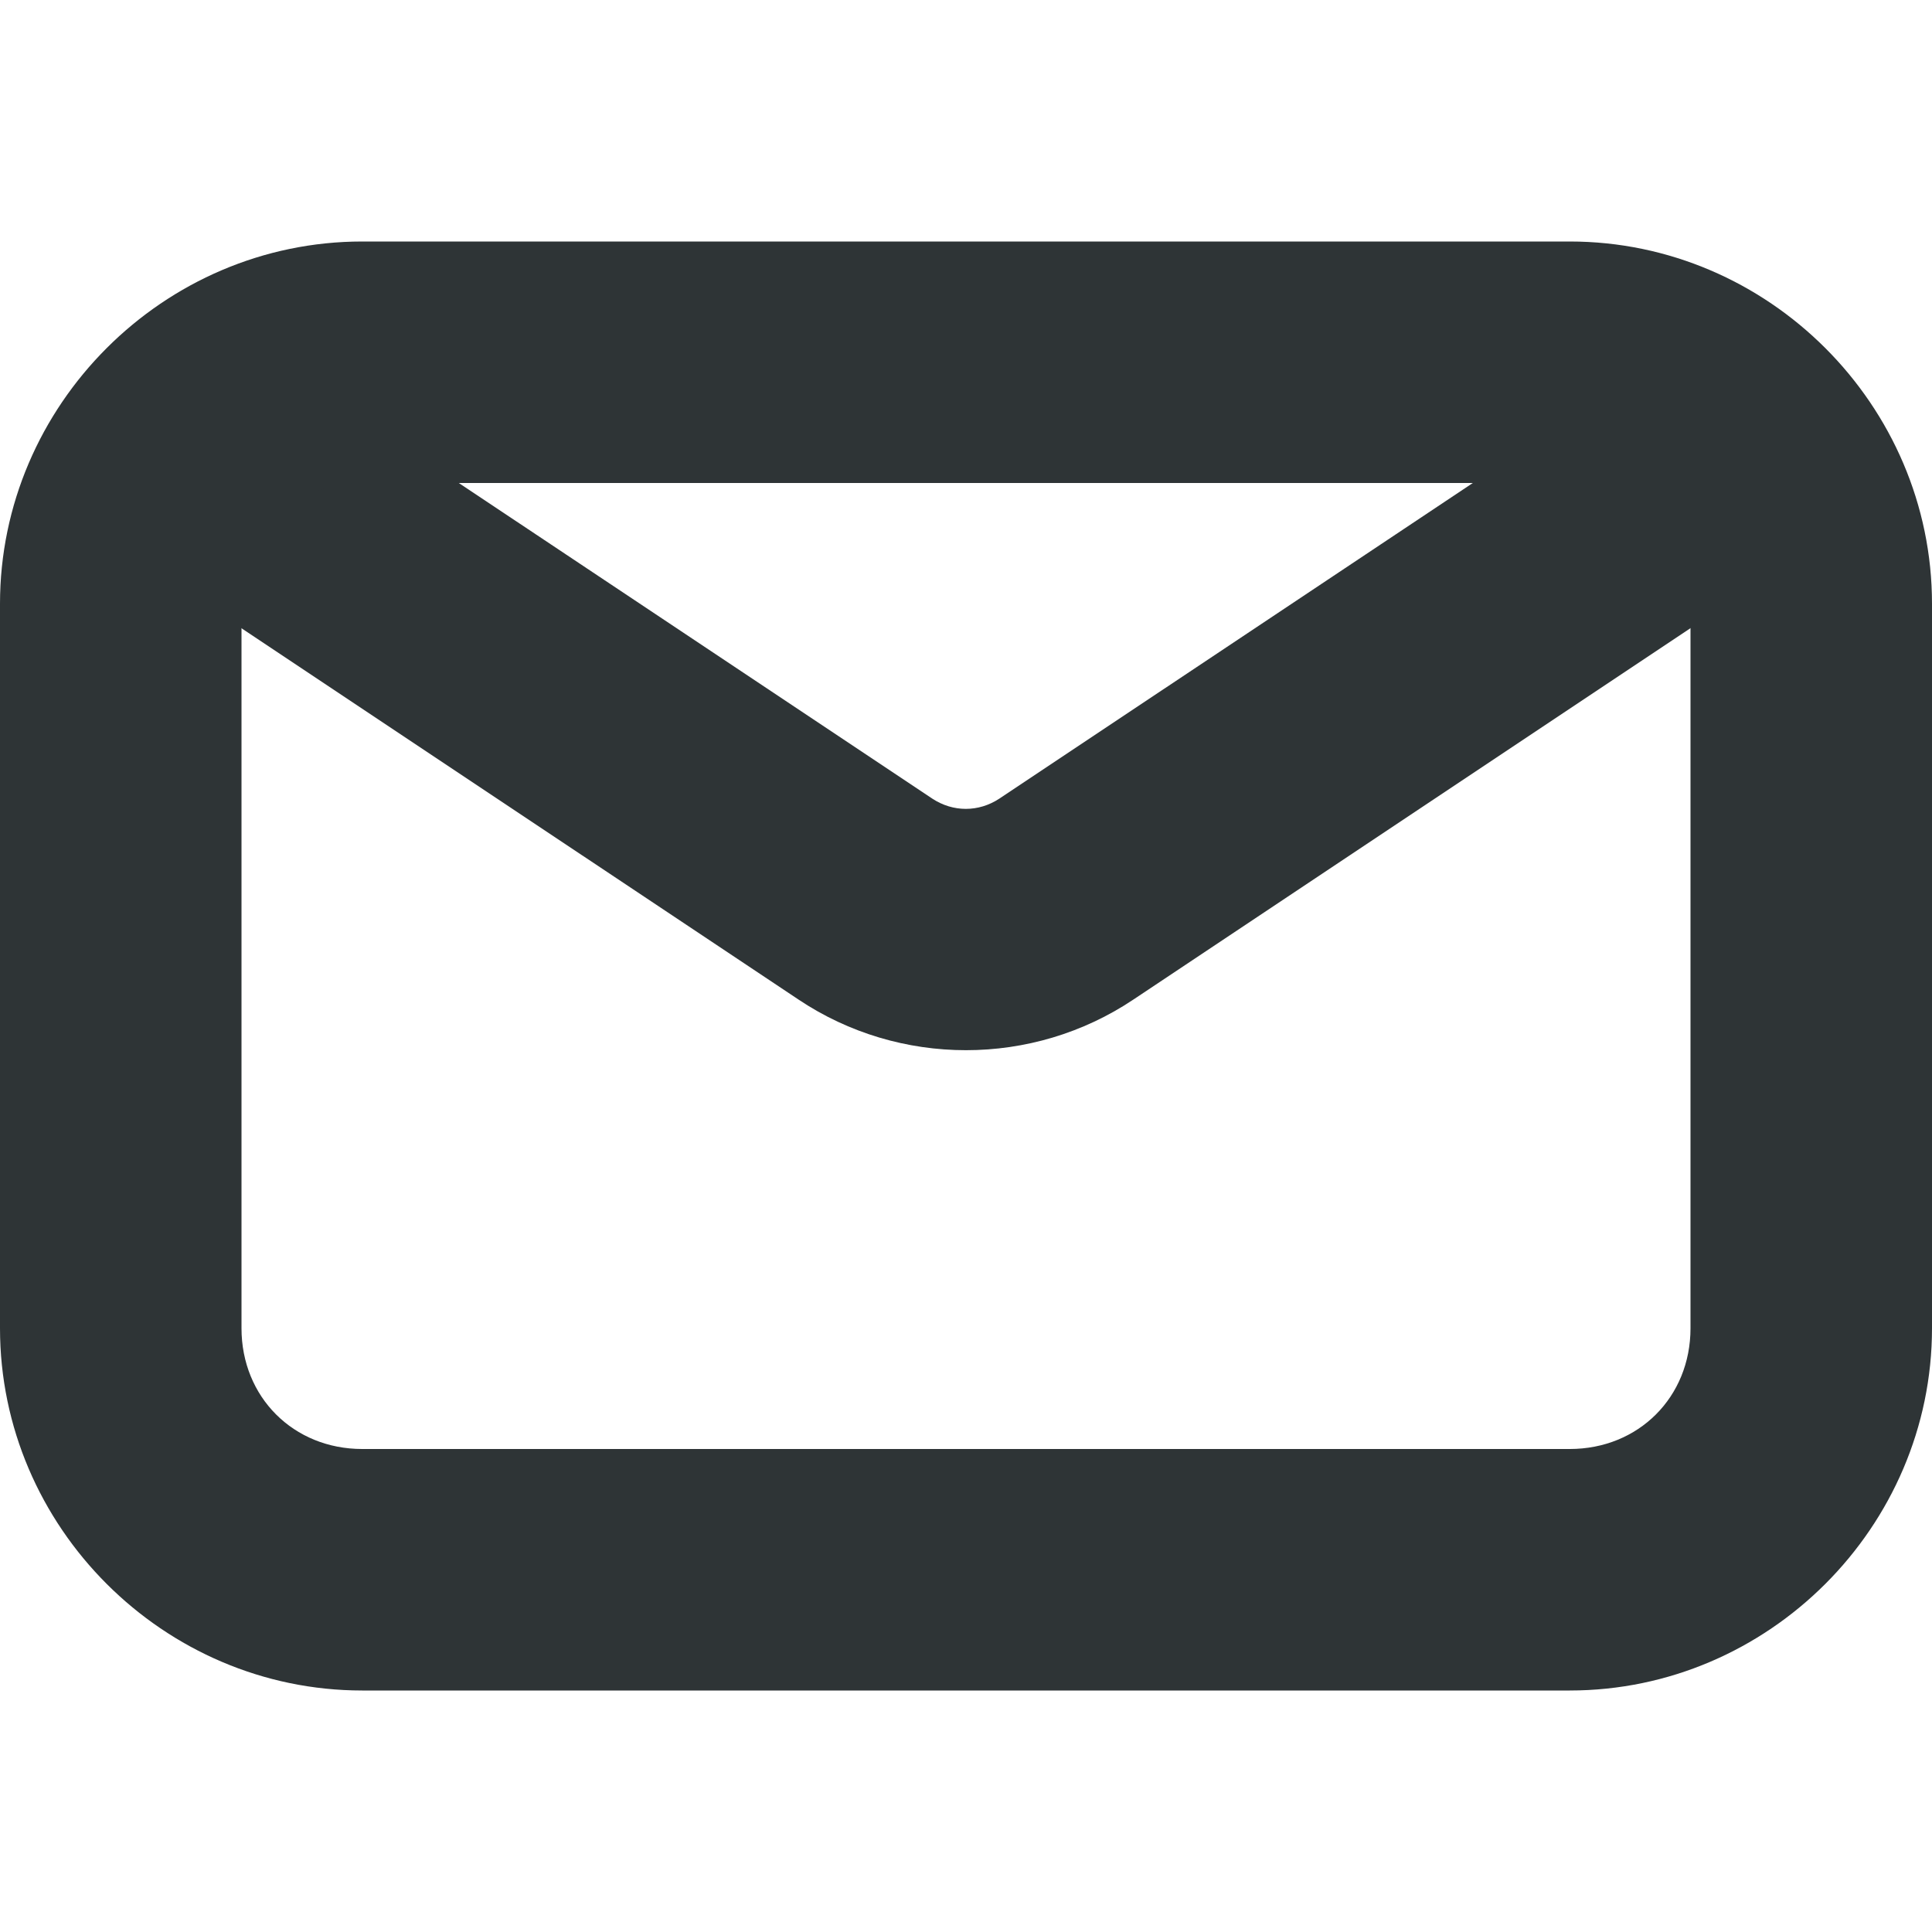
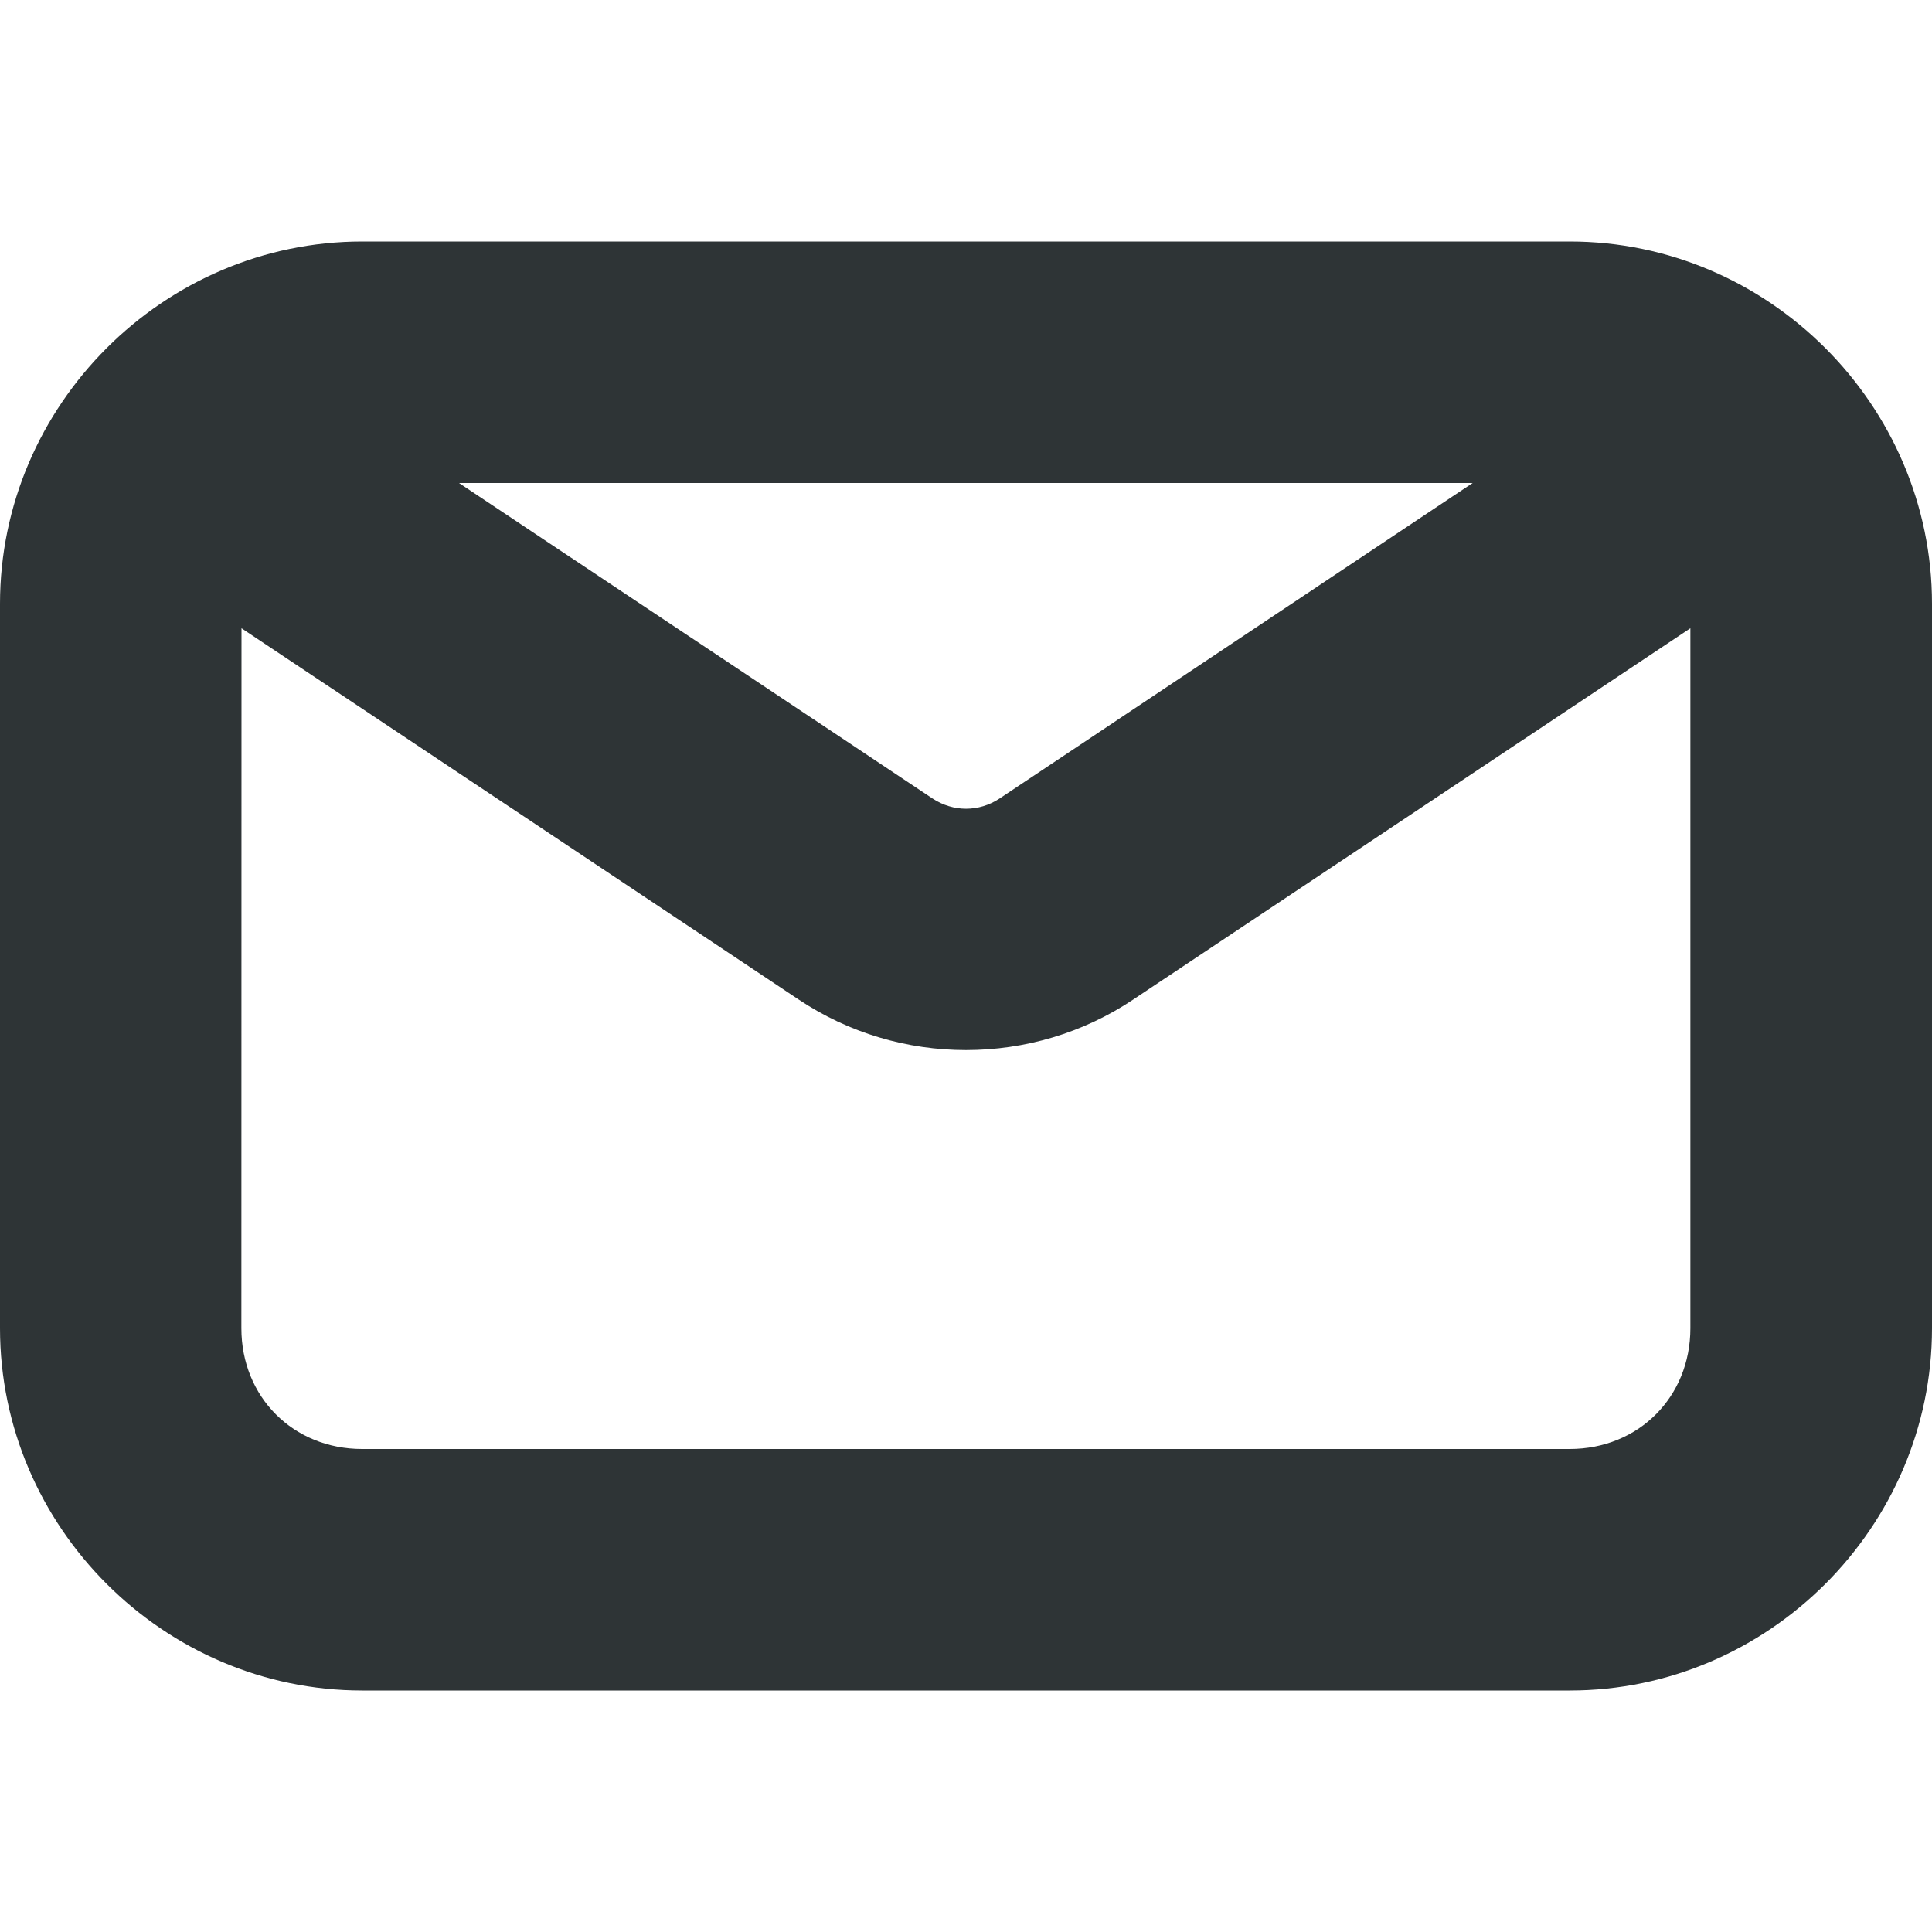
<svg xmlns="http://www.w3.org/2000/svg" height="16px" viewBox="0 0 16 16" width="16px">
-   <g fill="#2e3436">
-     <path d="m 1.801 3.02 c -0.258 0.051 -0.484 0.207 -0.633 0.426 c -0.305 0.461 -0.184 1.082 0.277 1.387 l 5.168 3.445 c 0.836 0.559 1.938 0.559 2.773 0 l 5.168 -3.445 c 0.461 -0.305 0.582 -0.926 0.277 -1.387 c -0.305 -0.461 -0.926 -0.582 -1.387 -0.277 l -5.168 3.445 c -0.172 0.113 -0.383 0.113 -0.555 0 l -5.168 -3.445 c -0.223 -0.148 -0.492 -0.199 -0.754 -0.148 z m 0 0" />
-     <path d="m 3 2 c -1.645 0 -3 1.355 -3 3 v 6 c 0 1.645 1.355 3 3 3 h 10 c 1.645 0 3 -1.355 3 -3 v -6 c 0 -1.645 -1.355 -3 -3 -3 z m 0 2 h 10 c 0.57 0 1 0.43 1 1 v 6 c 0 0.57 -0.43 1 -1 1 h -10 c -0.57 0 -1 -0.43 -1 -1 v -6 c 0 -0.57 0.43 -1 1 -1 z m 0 0" />
-   </g>
+   <path d="m 3 2 c -1.645 0 -3 1.355 -3 3 v 6 c 0 1.645 1.355 3 3 3 h 10 c 1.645 0 3 -1.355 3 -3 v -6 c 0 -1.645 -1.355 -3 -3 -3 z m 0.801 2 h 8.395 l -3.918 2.613 c -0.172 0.113 -0.383 0.113 -0.555 0 z m -1.801 1.203 l 4.613 3.074 c 0.836 0.559 1.938 0.559 2.773 0 l 4.613 -3.074 v 5.797 c 0 0.57 -0.43 1 -1 1 h -10 c -0.57 0 -1 -0.43 -1 -1 z m 0 0" fill="#2e3436" />
</svg>
